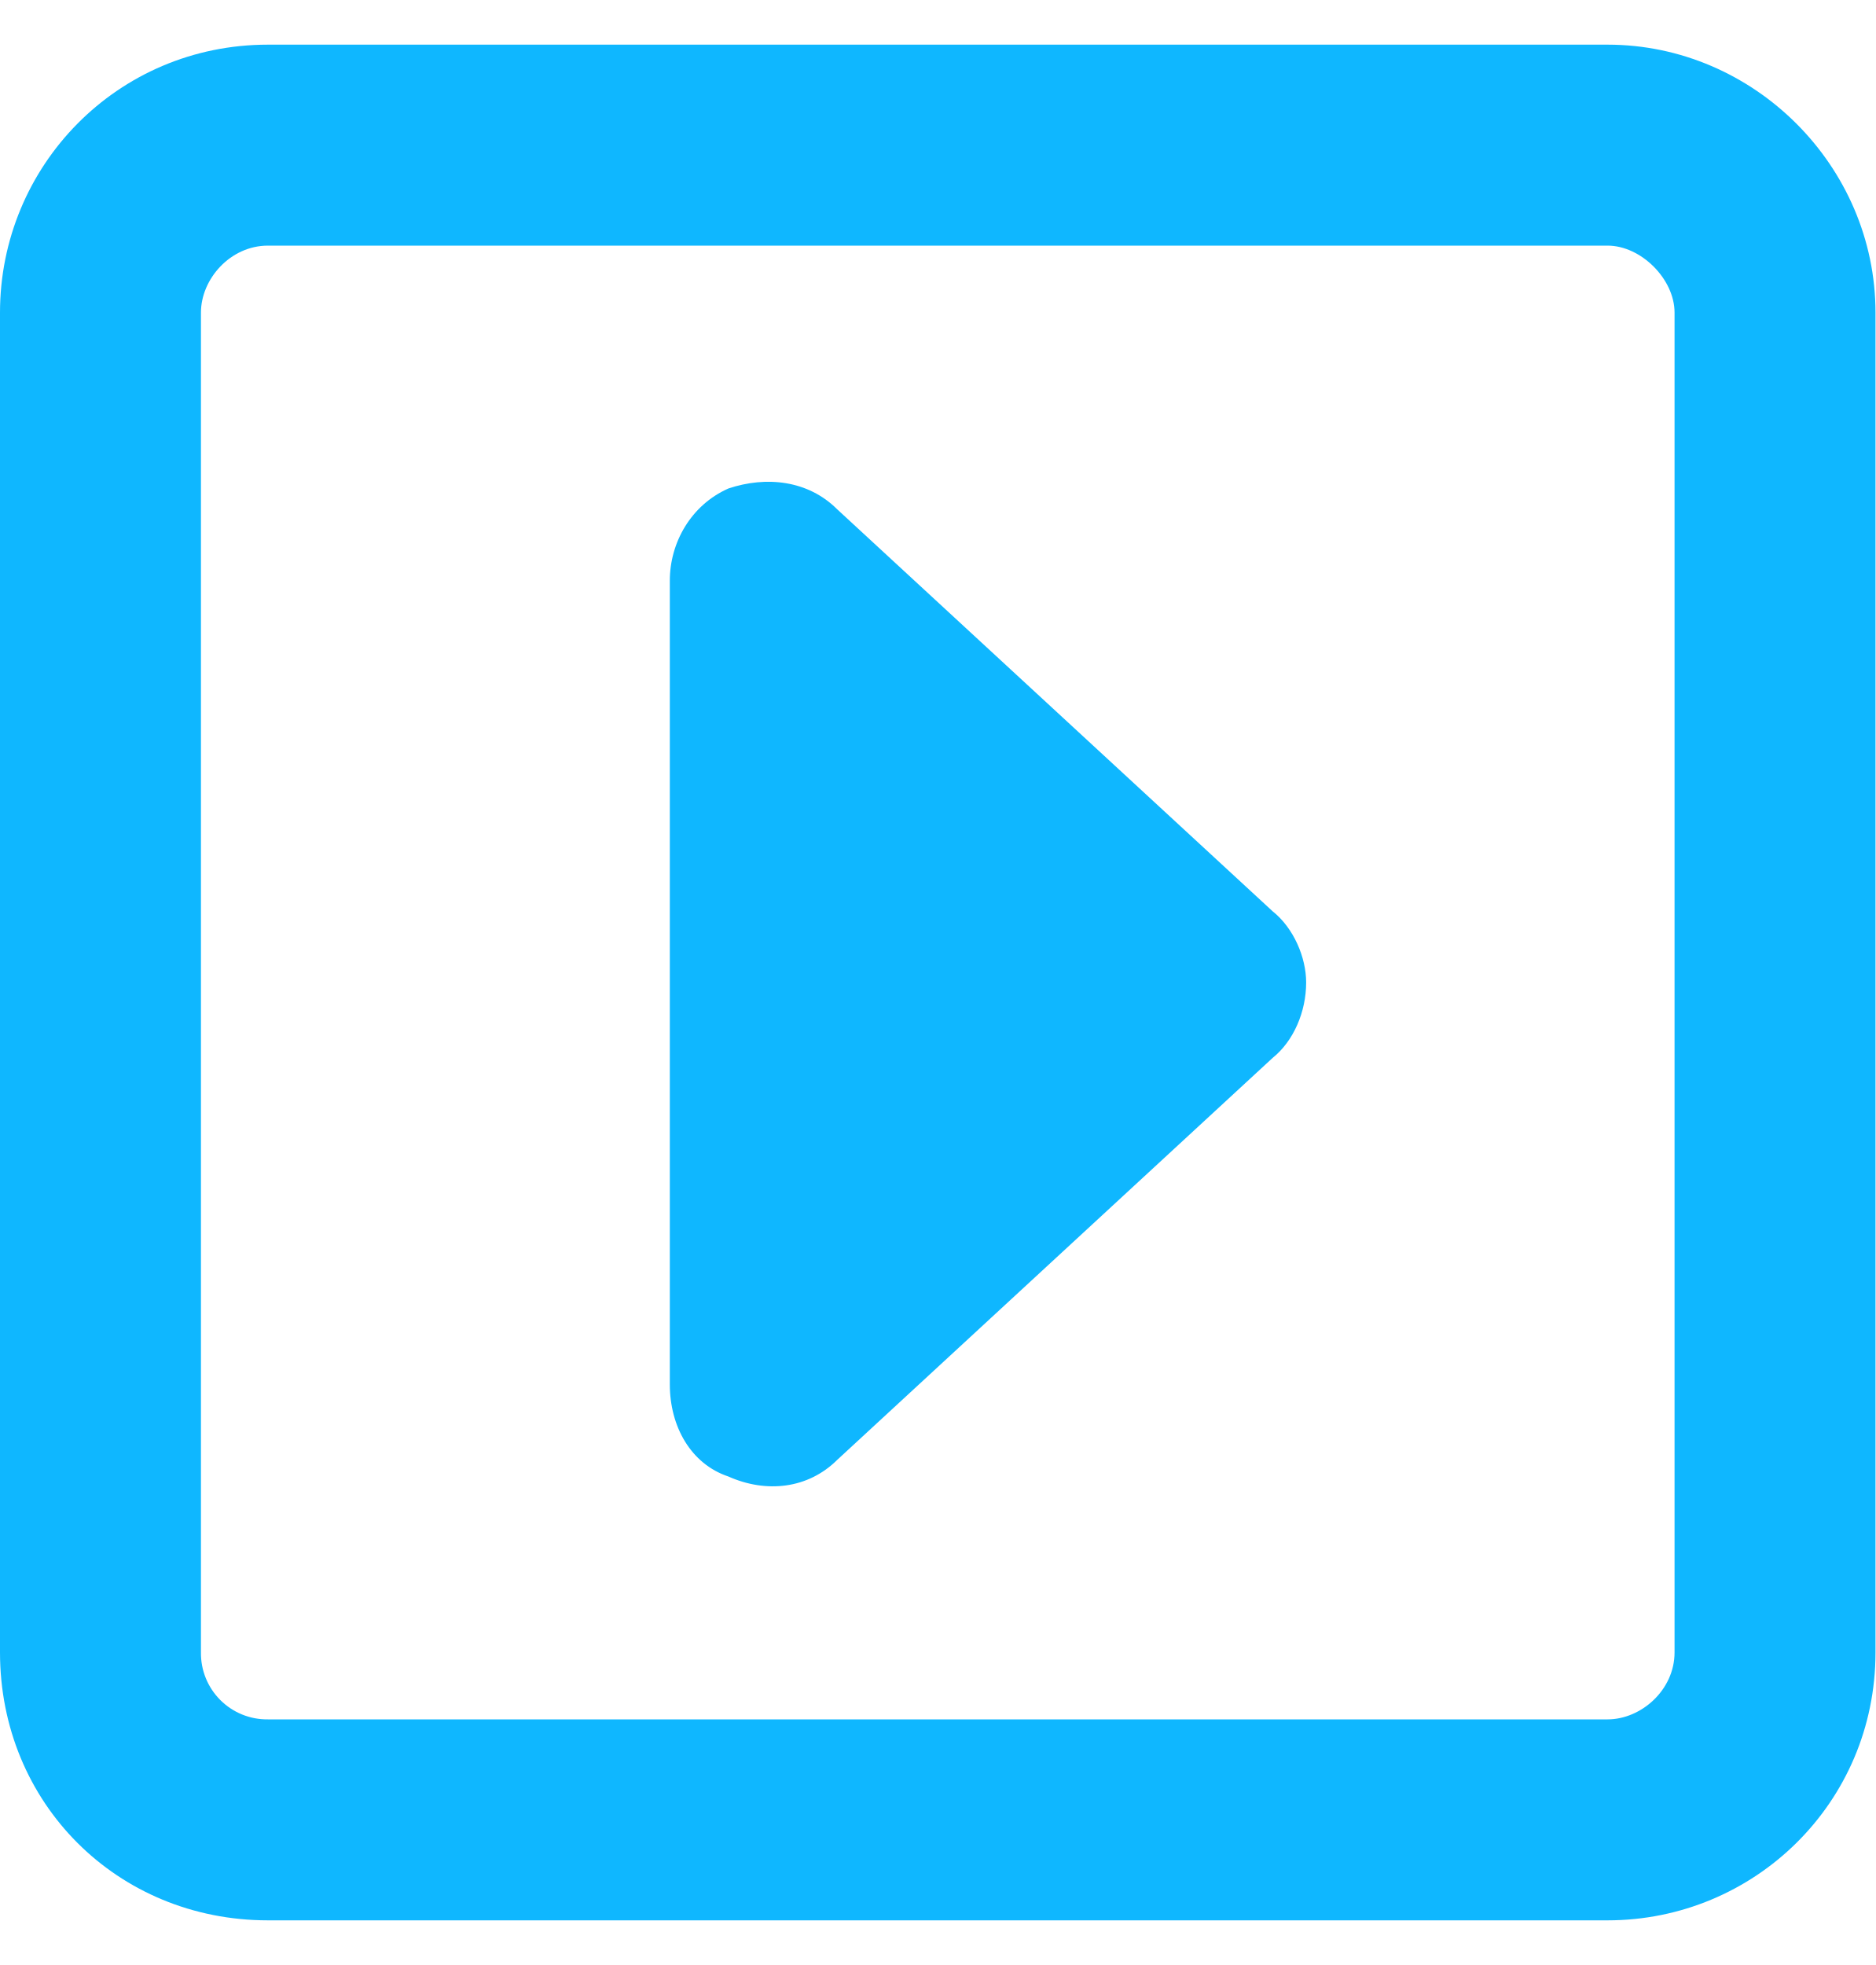
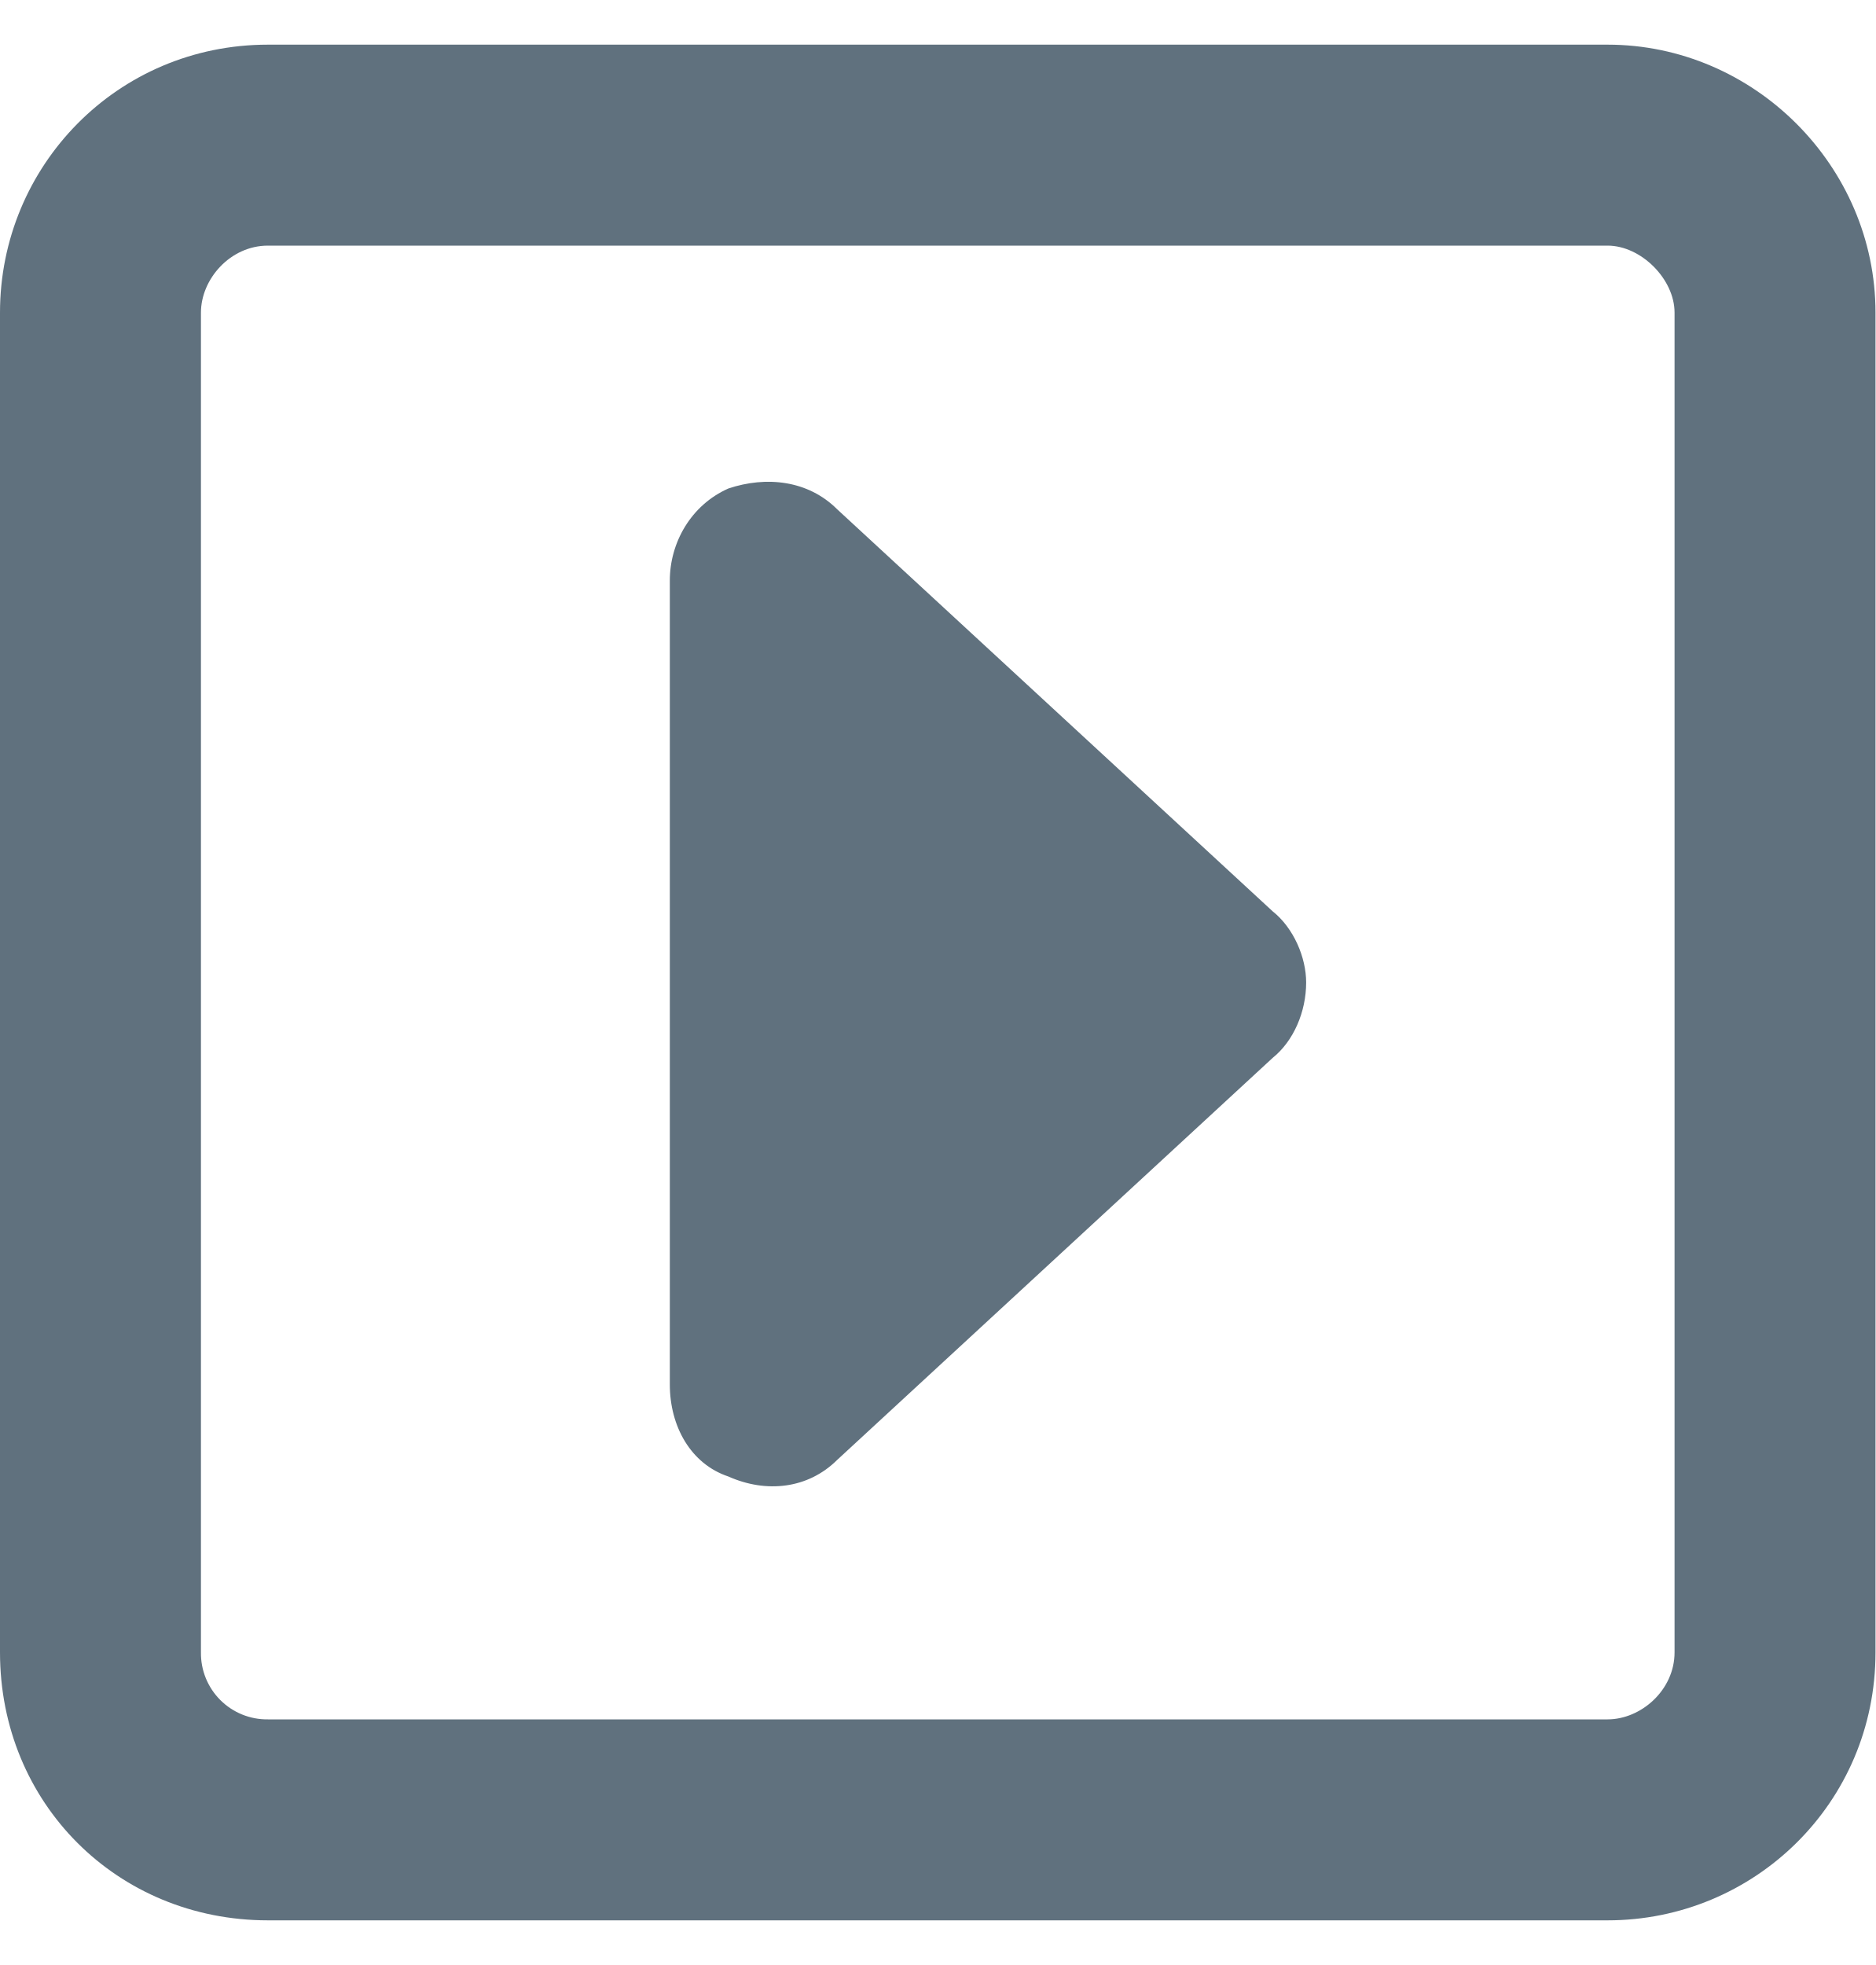
<svg xmlns="http://www.w3.org/2000/svg" width="21" height="22" fill="none">
-   <path d="M9.375 5.703c-.328-.328-.797-.375-1.219-.234-.422.187-.656.61-.656 1.031v9c0 .469.234.89.656 1.031.422.188.89.14 1.219-.187l4.875-4.5c.234-.188.375-.516.375-.844 0-.281-.14-.61-.375-.797l-4.875-4.5zM18 .5H3c-1.688 0-3 1.36-3 3v15c0 1.688 1.313 3 3 3h15c1.64 0 3-1.313 3-3v-15c0-1.64-1.36-3-3-3zm.75 18c0 .422-.375.75-.75.75H3a.74.74 0 0 1-.75-.75v-15c0-.375.328-.75.75-.75h15c.375 0 .75.375.75.75v15z" fill="#0FB7FF" />
+   <path d="M9.375 5.703c-.328-.328-.797-.375-1.219-.234-.422.187-.656.61-.656 1.031v9c0 .469.234.89.656 1.031.422.188.89.14 1.219-.187l4.875-4.5c.234-.188.375-.516.375-.844 0-.281-.14-.61-.375-.797l-4.875-4.5zM18 .5H3c-1.688 0-3 1.36-3 3v15c0 1.688 1.313 3 3 3h15c1.64 0 3-1.313 3-3v-15c0-1.64-1.36-3-3-3zm.75 18c0 .422-.375.75-.75.75H3a.74.74 0 0 1-.75-.75v-15c0-.375.328-.75.75-.75h15c.375 0 .75.375.75.75v15z" fill="#60717E" />
</svg>
